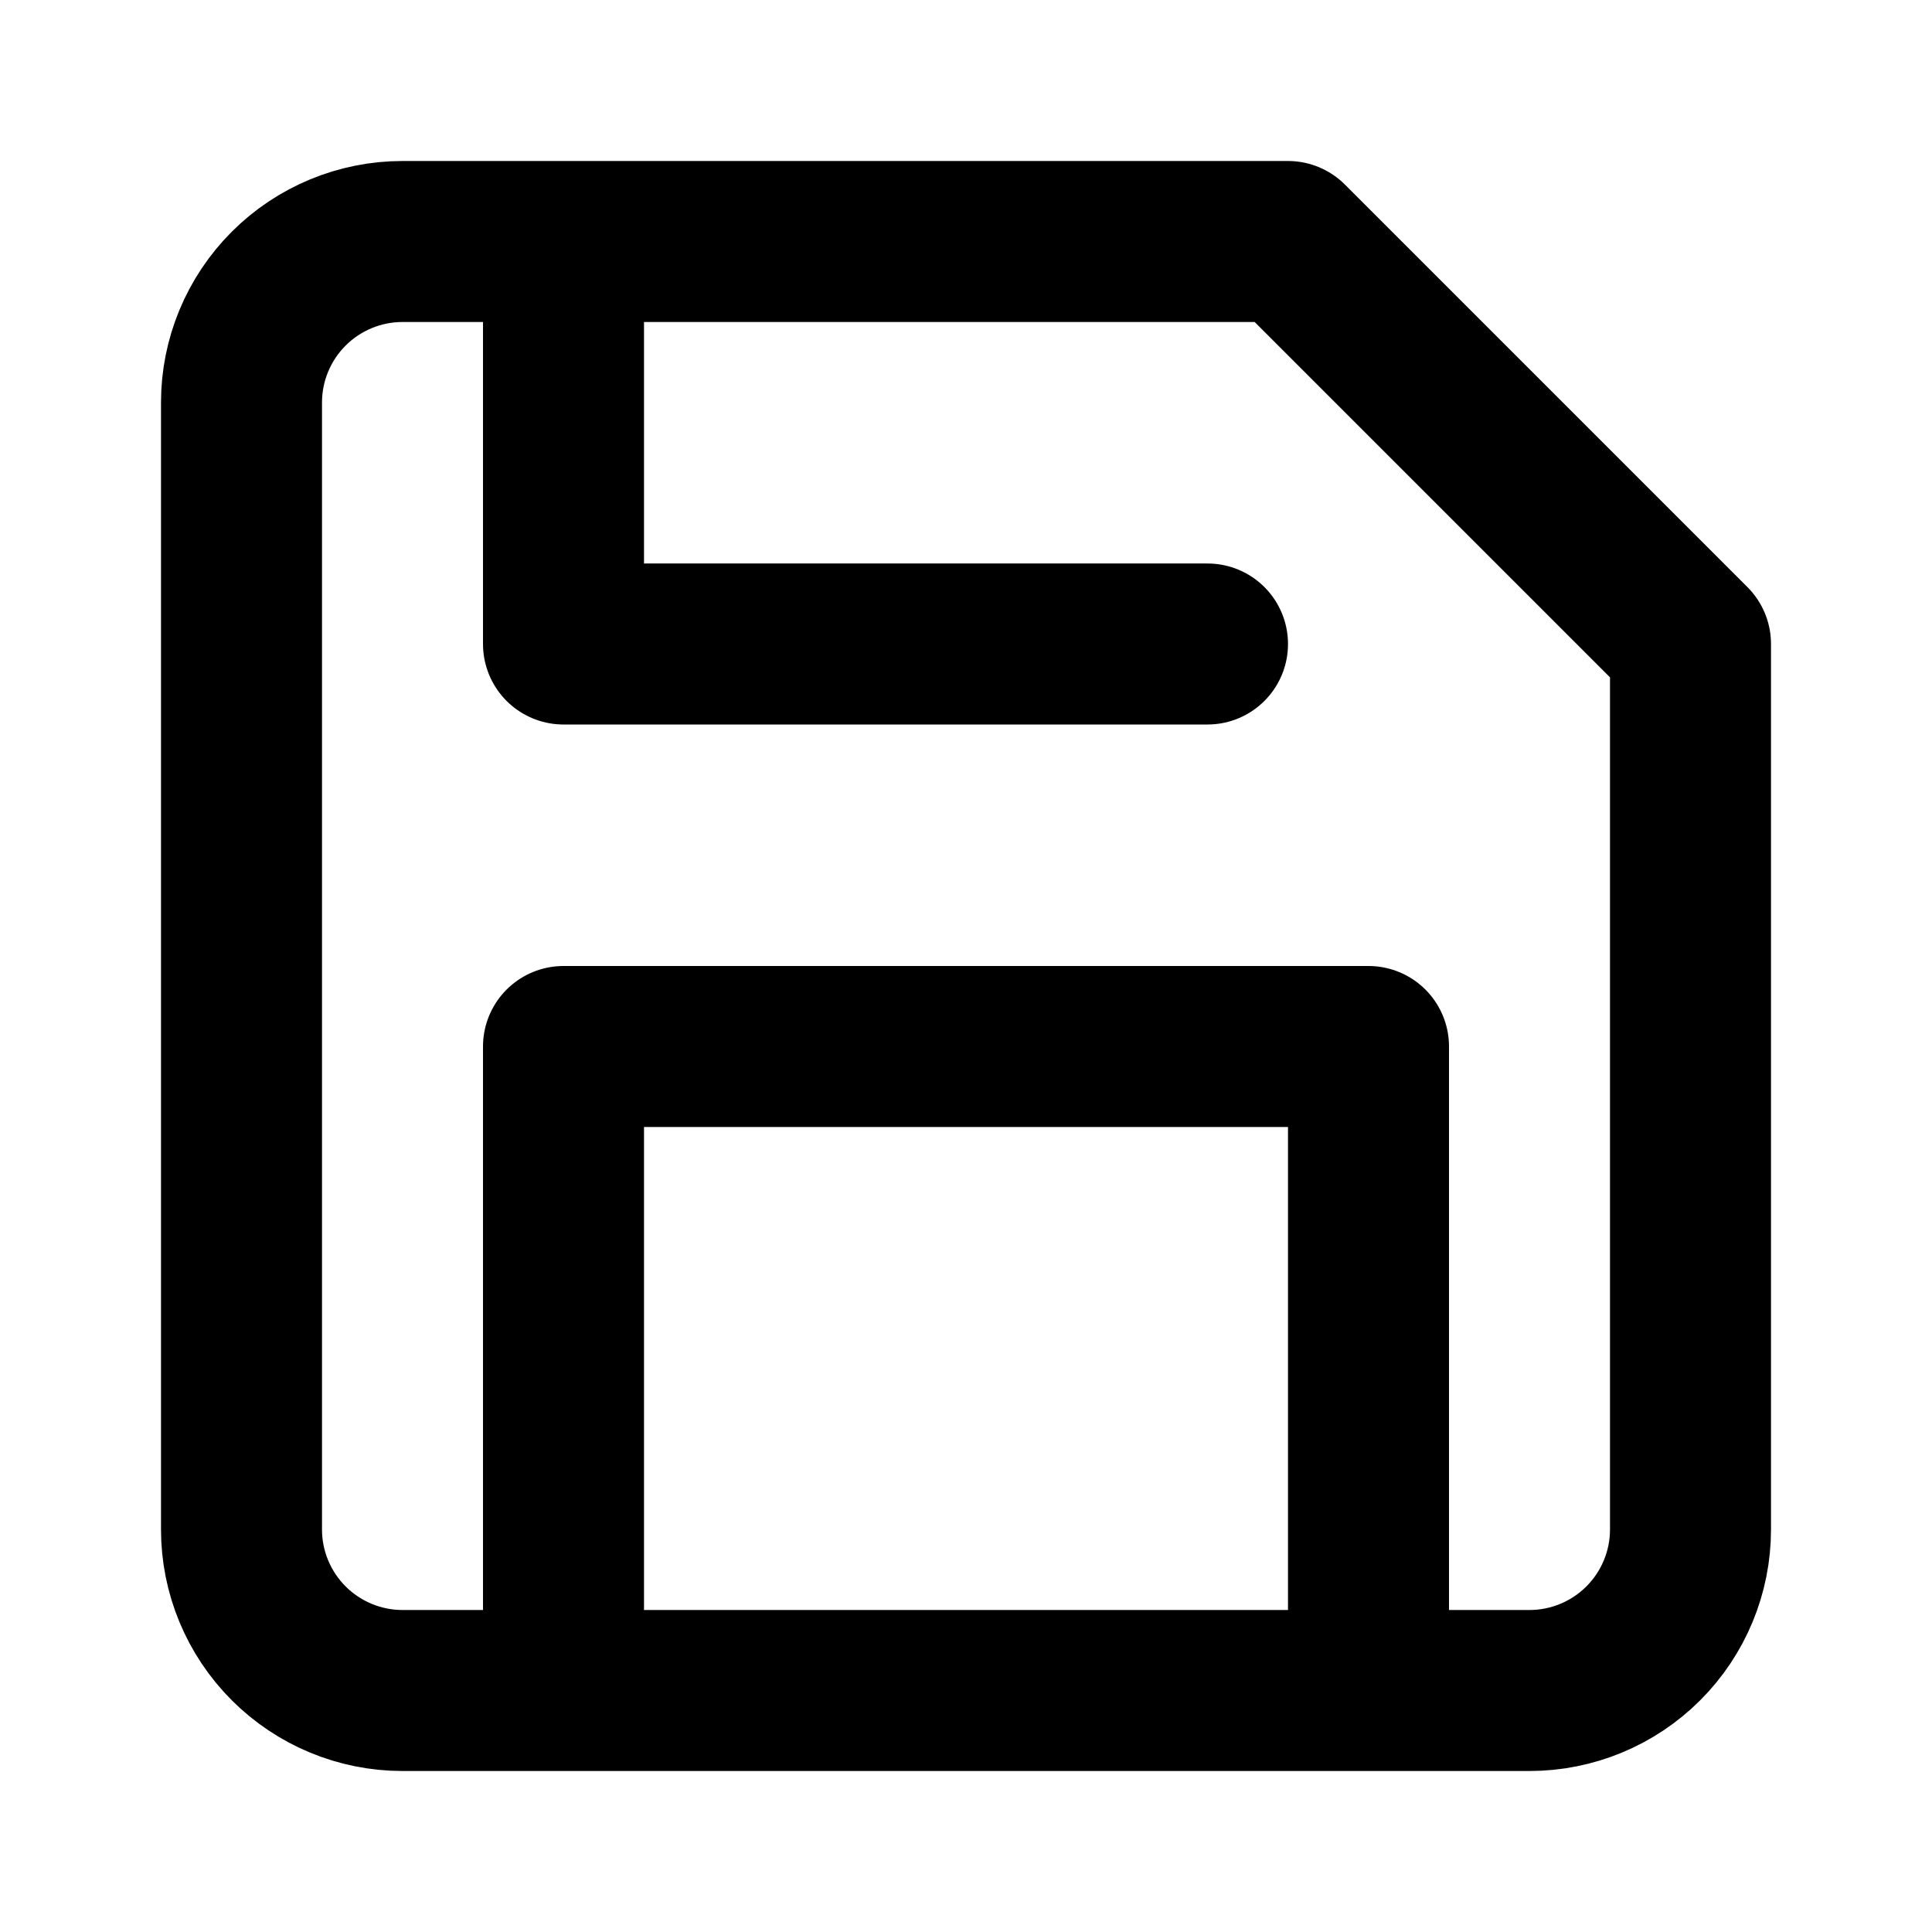
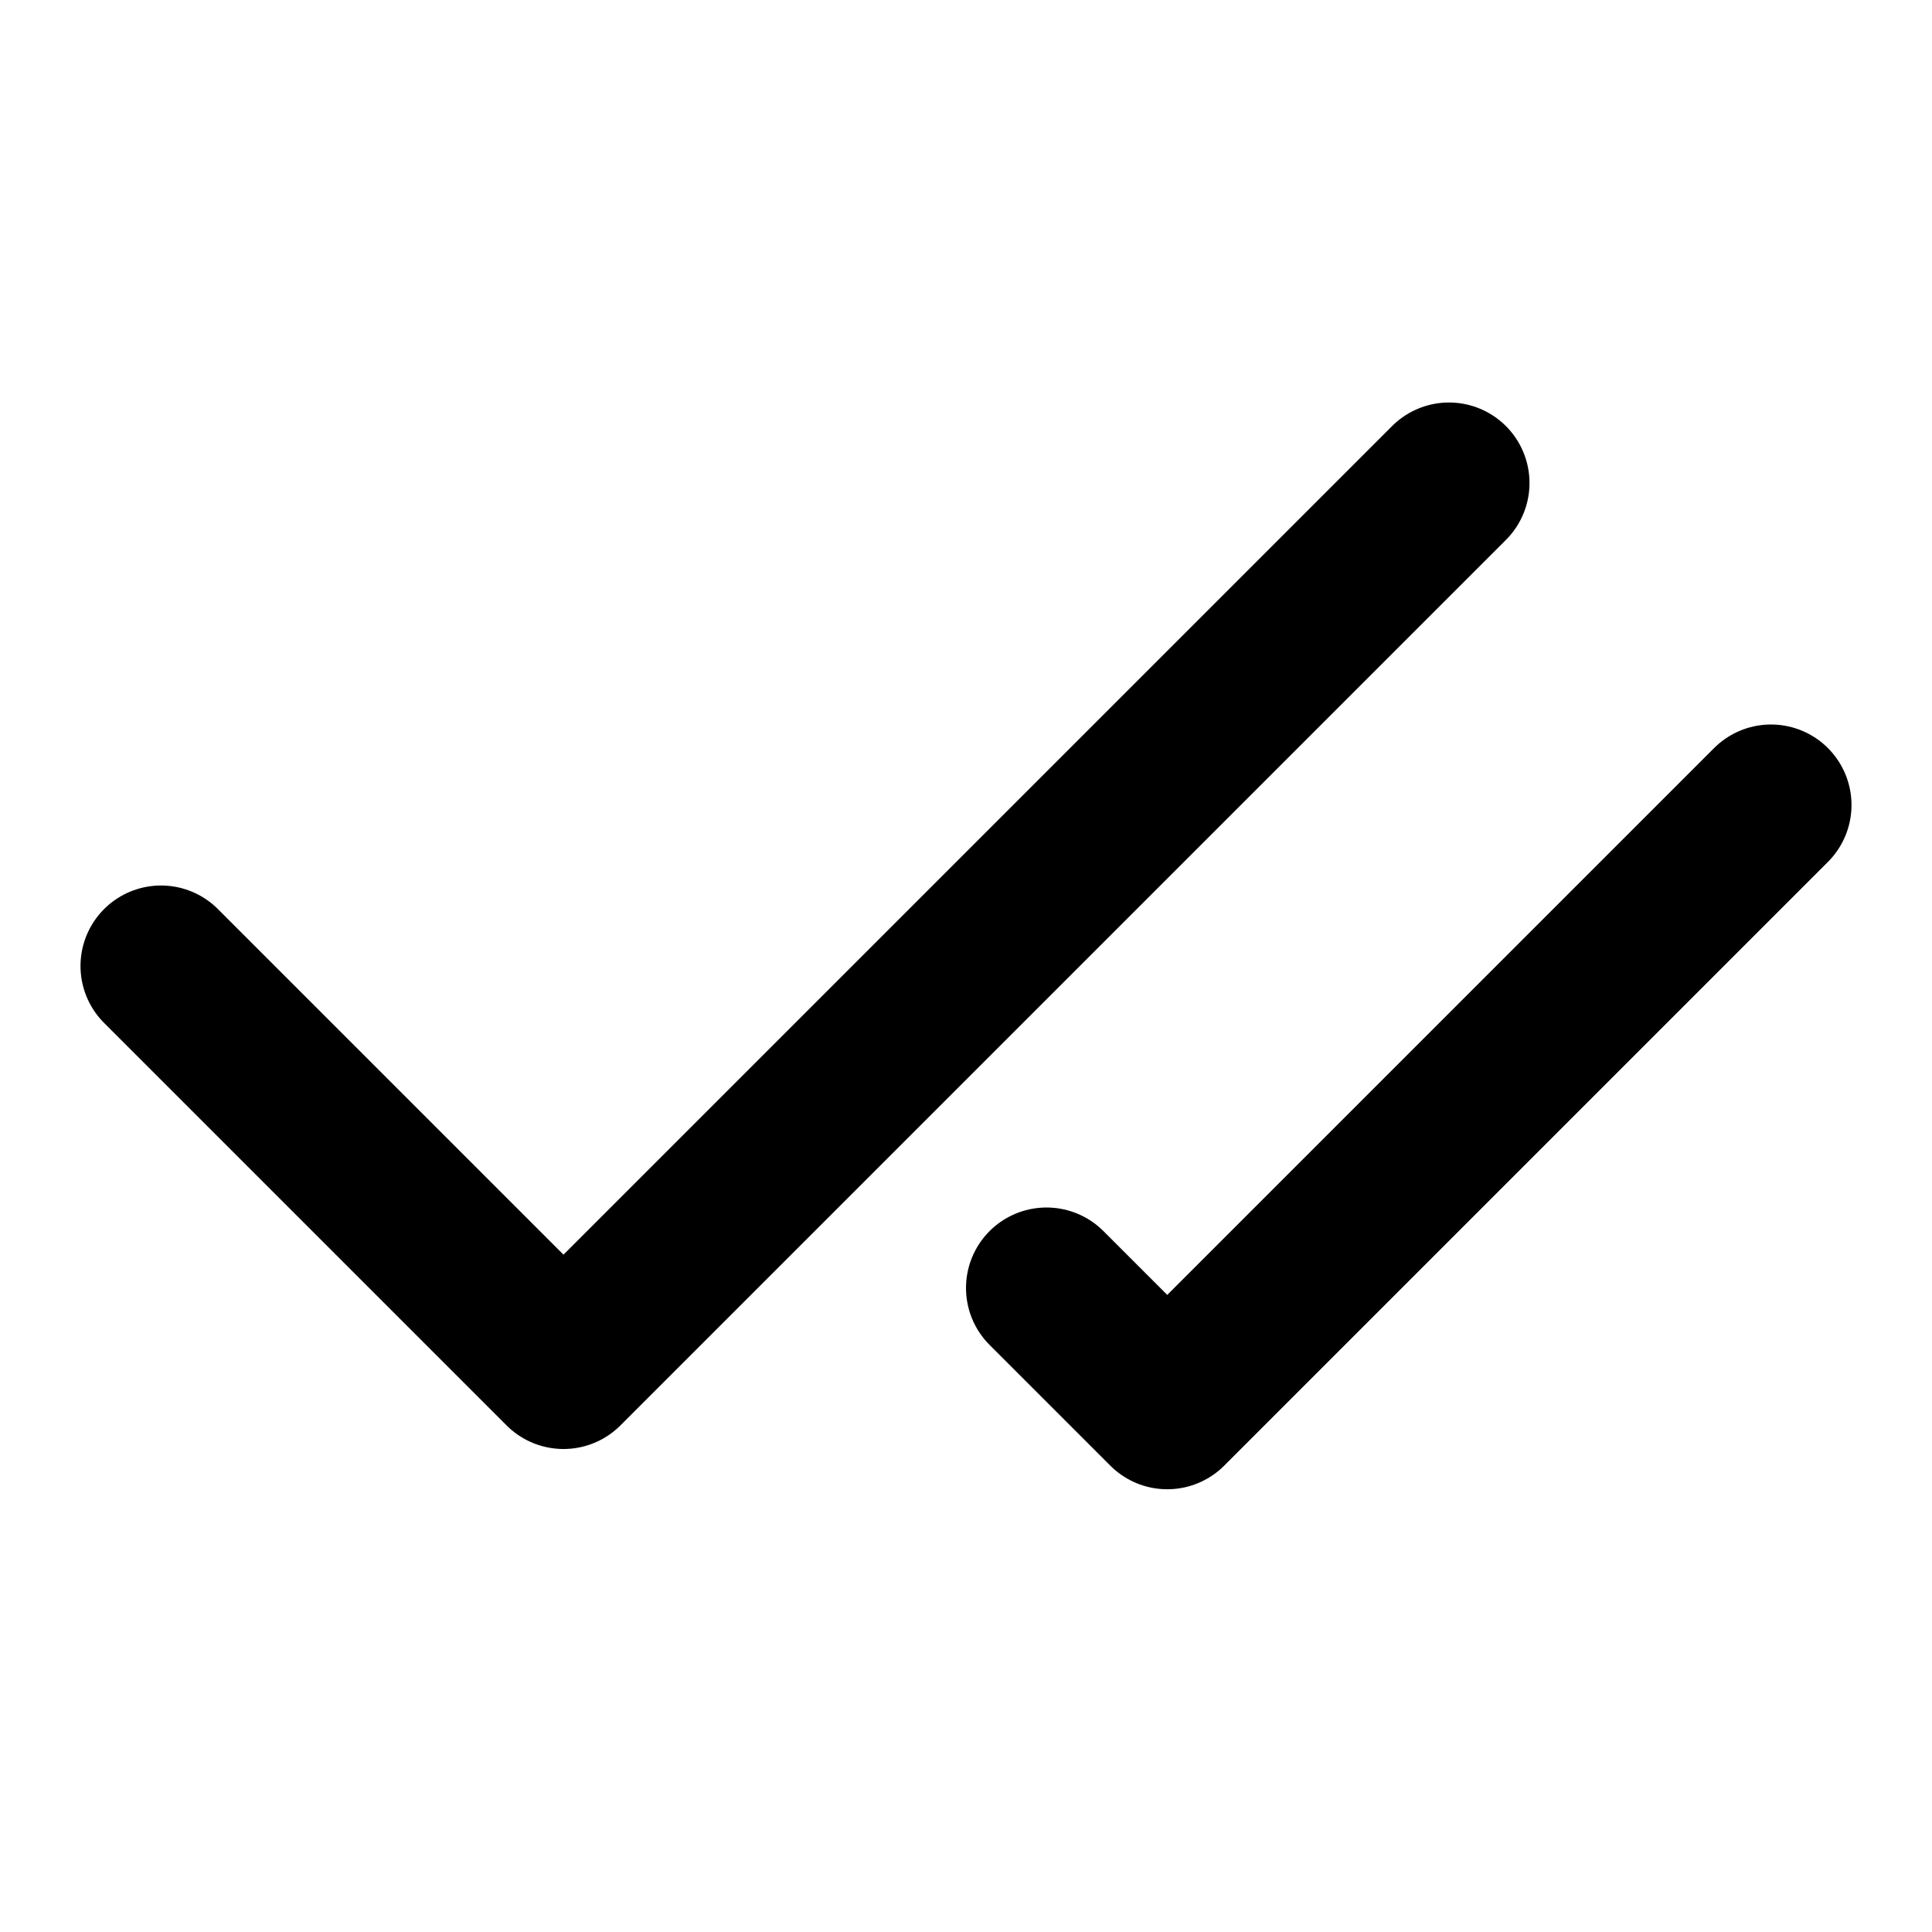
<svg xmlns="http://www.w3.org/2000/svg" width="24" height="24" viewBox="0 0 24 24" fill="none">
-   <path d="M17 21V13H7V21M7 3V8H15M19 21H5C4.47 21 3.961 20.789 3.586 20.414C3.211 20.039 3 19.53 3 19V5C3 4.47 3.211 3.961 3.586 3.586C3.961 3.211 4.47 3 5 3H16L21 8V19C21 19.53 20.789 20.039 20.414 20.414C20.039 20.789 19.53 21 19 21Z" stroke="currentColor" stroke-width="2" stroke-linecap="round" stroke-linejoin="round" />
+   <path d="M18 6L7 17L2 12M22 10L14.5 17.5L13 16" stroke="currentColor" stroke-width="2" stroke-linecap="round" stroke-linejoin="round" />
</svg>
